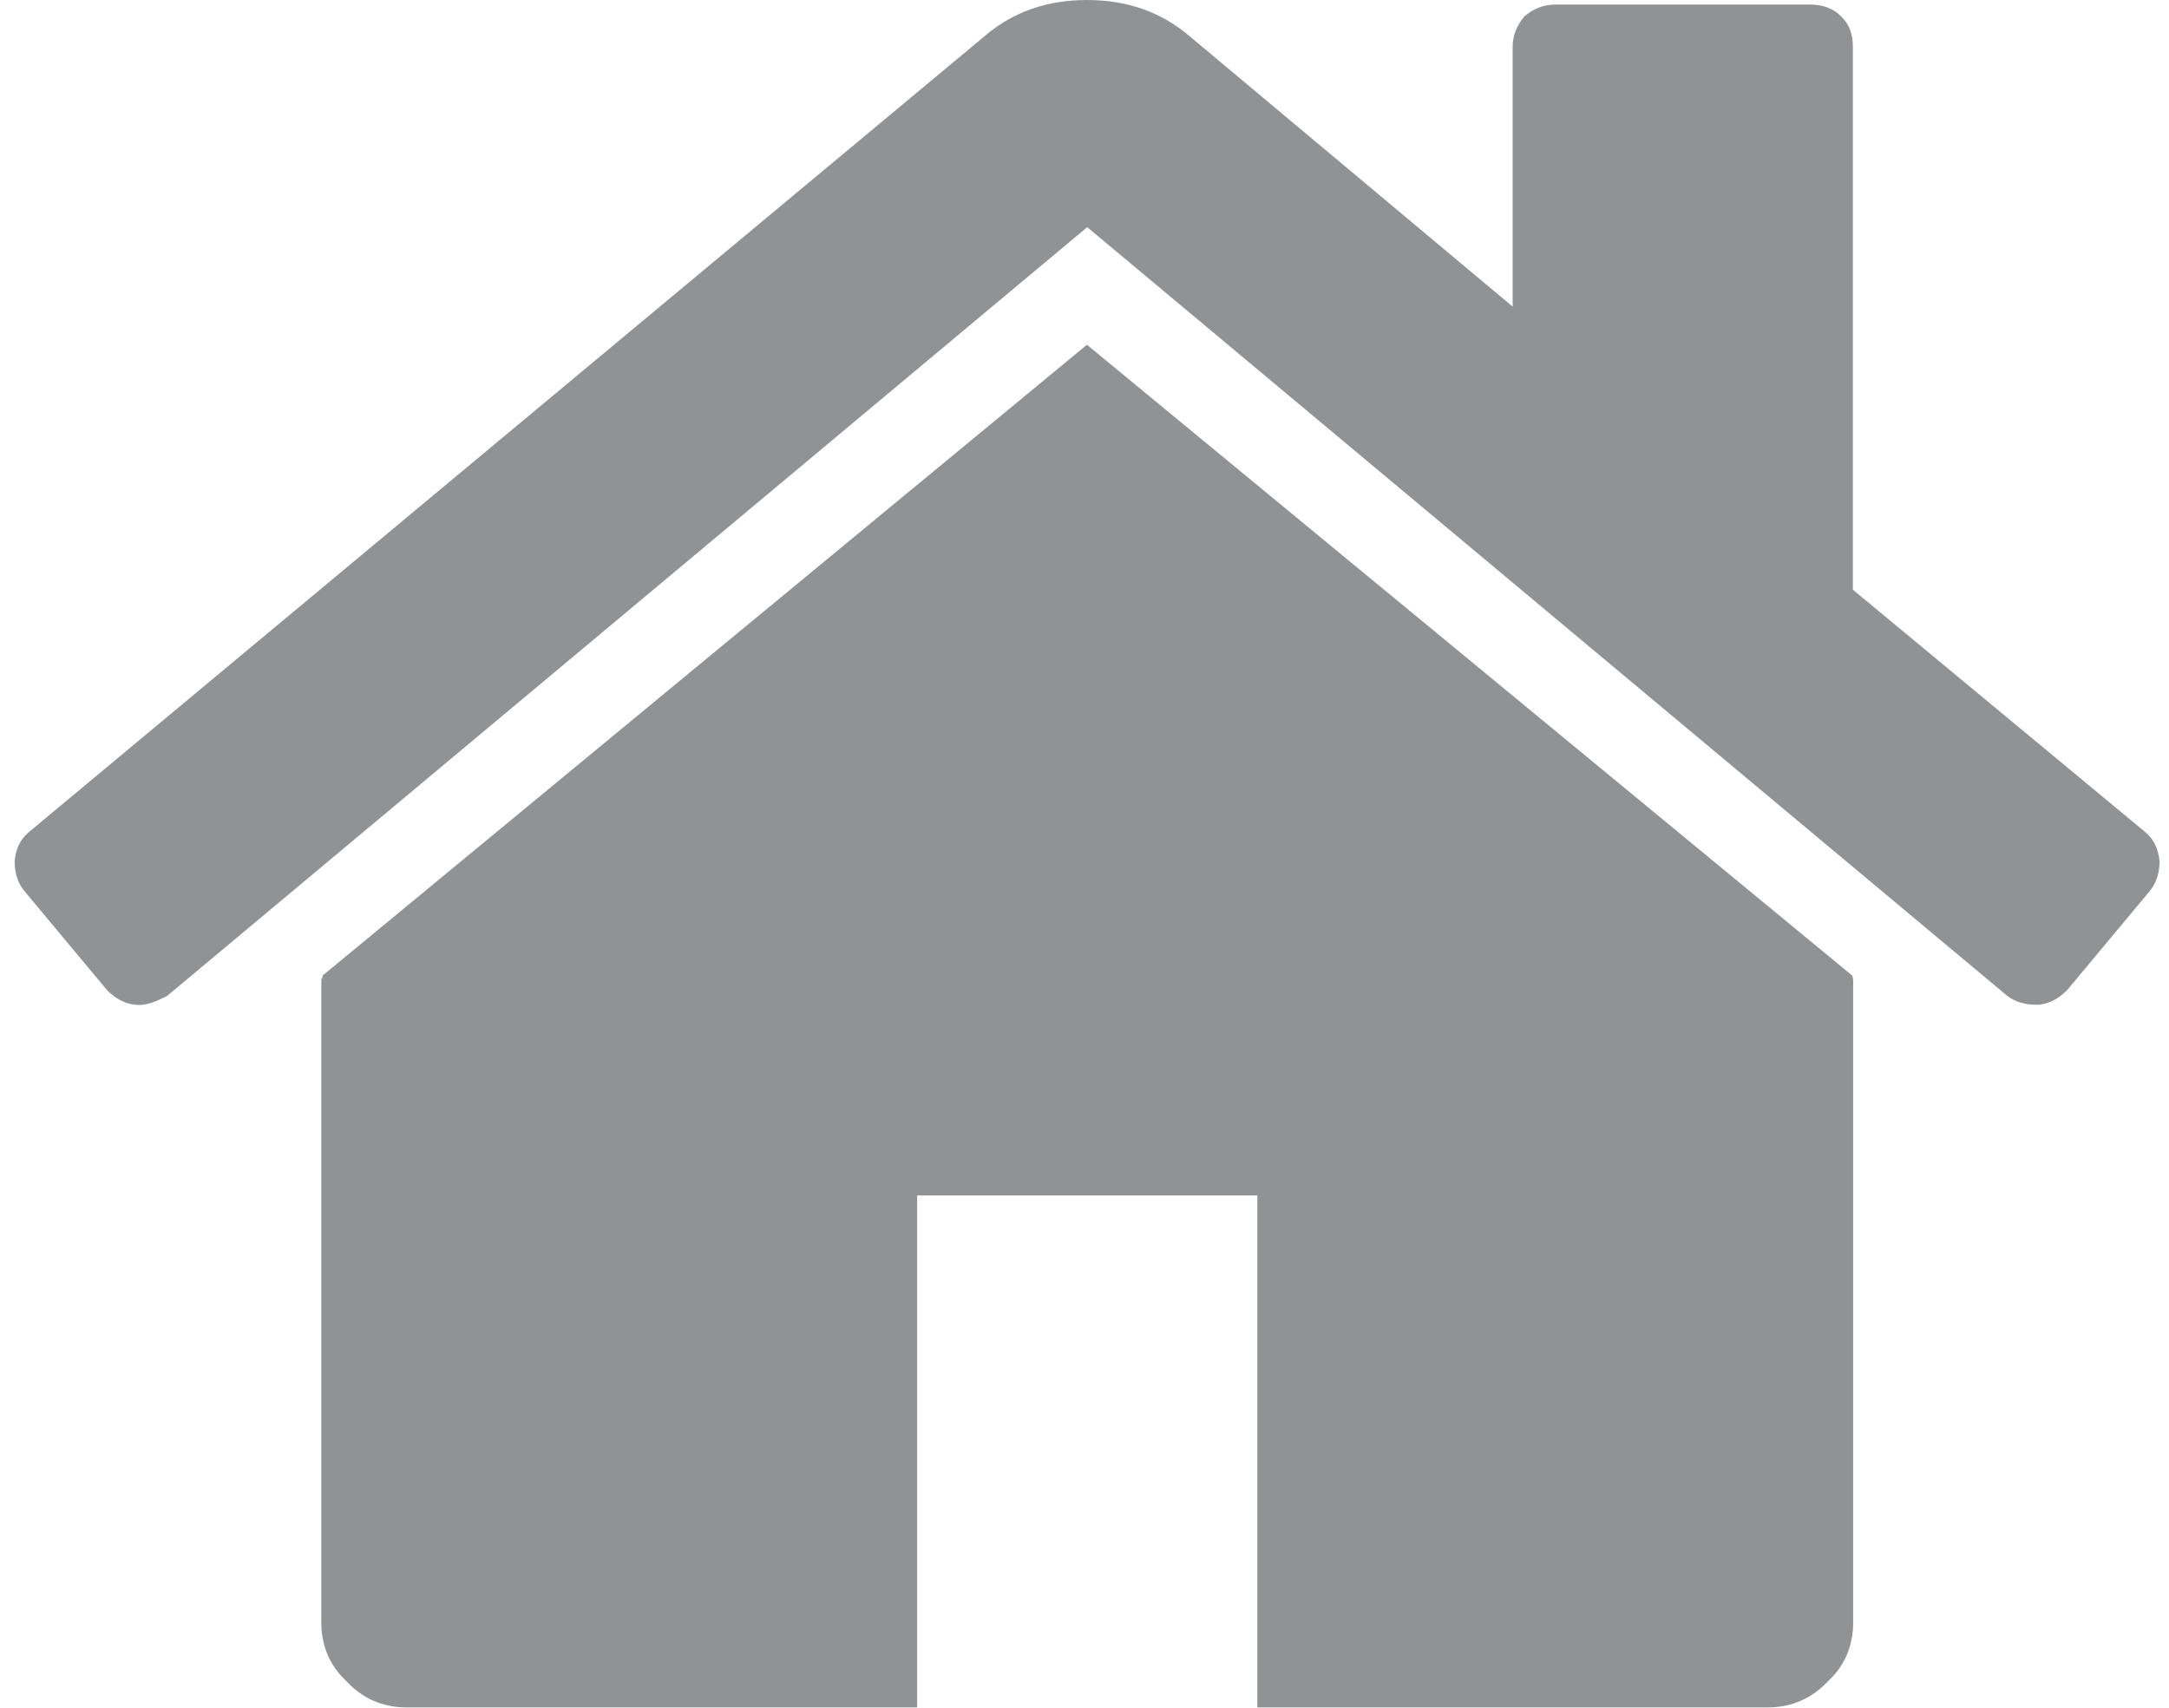
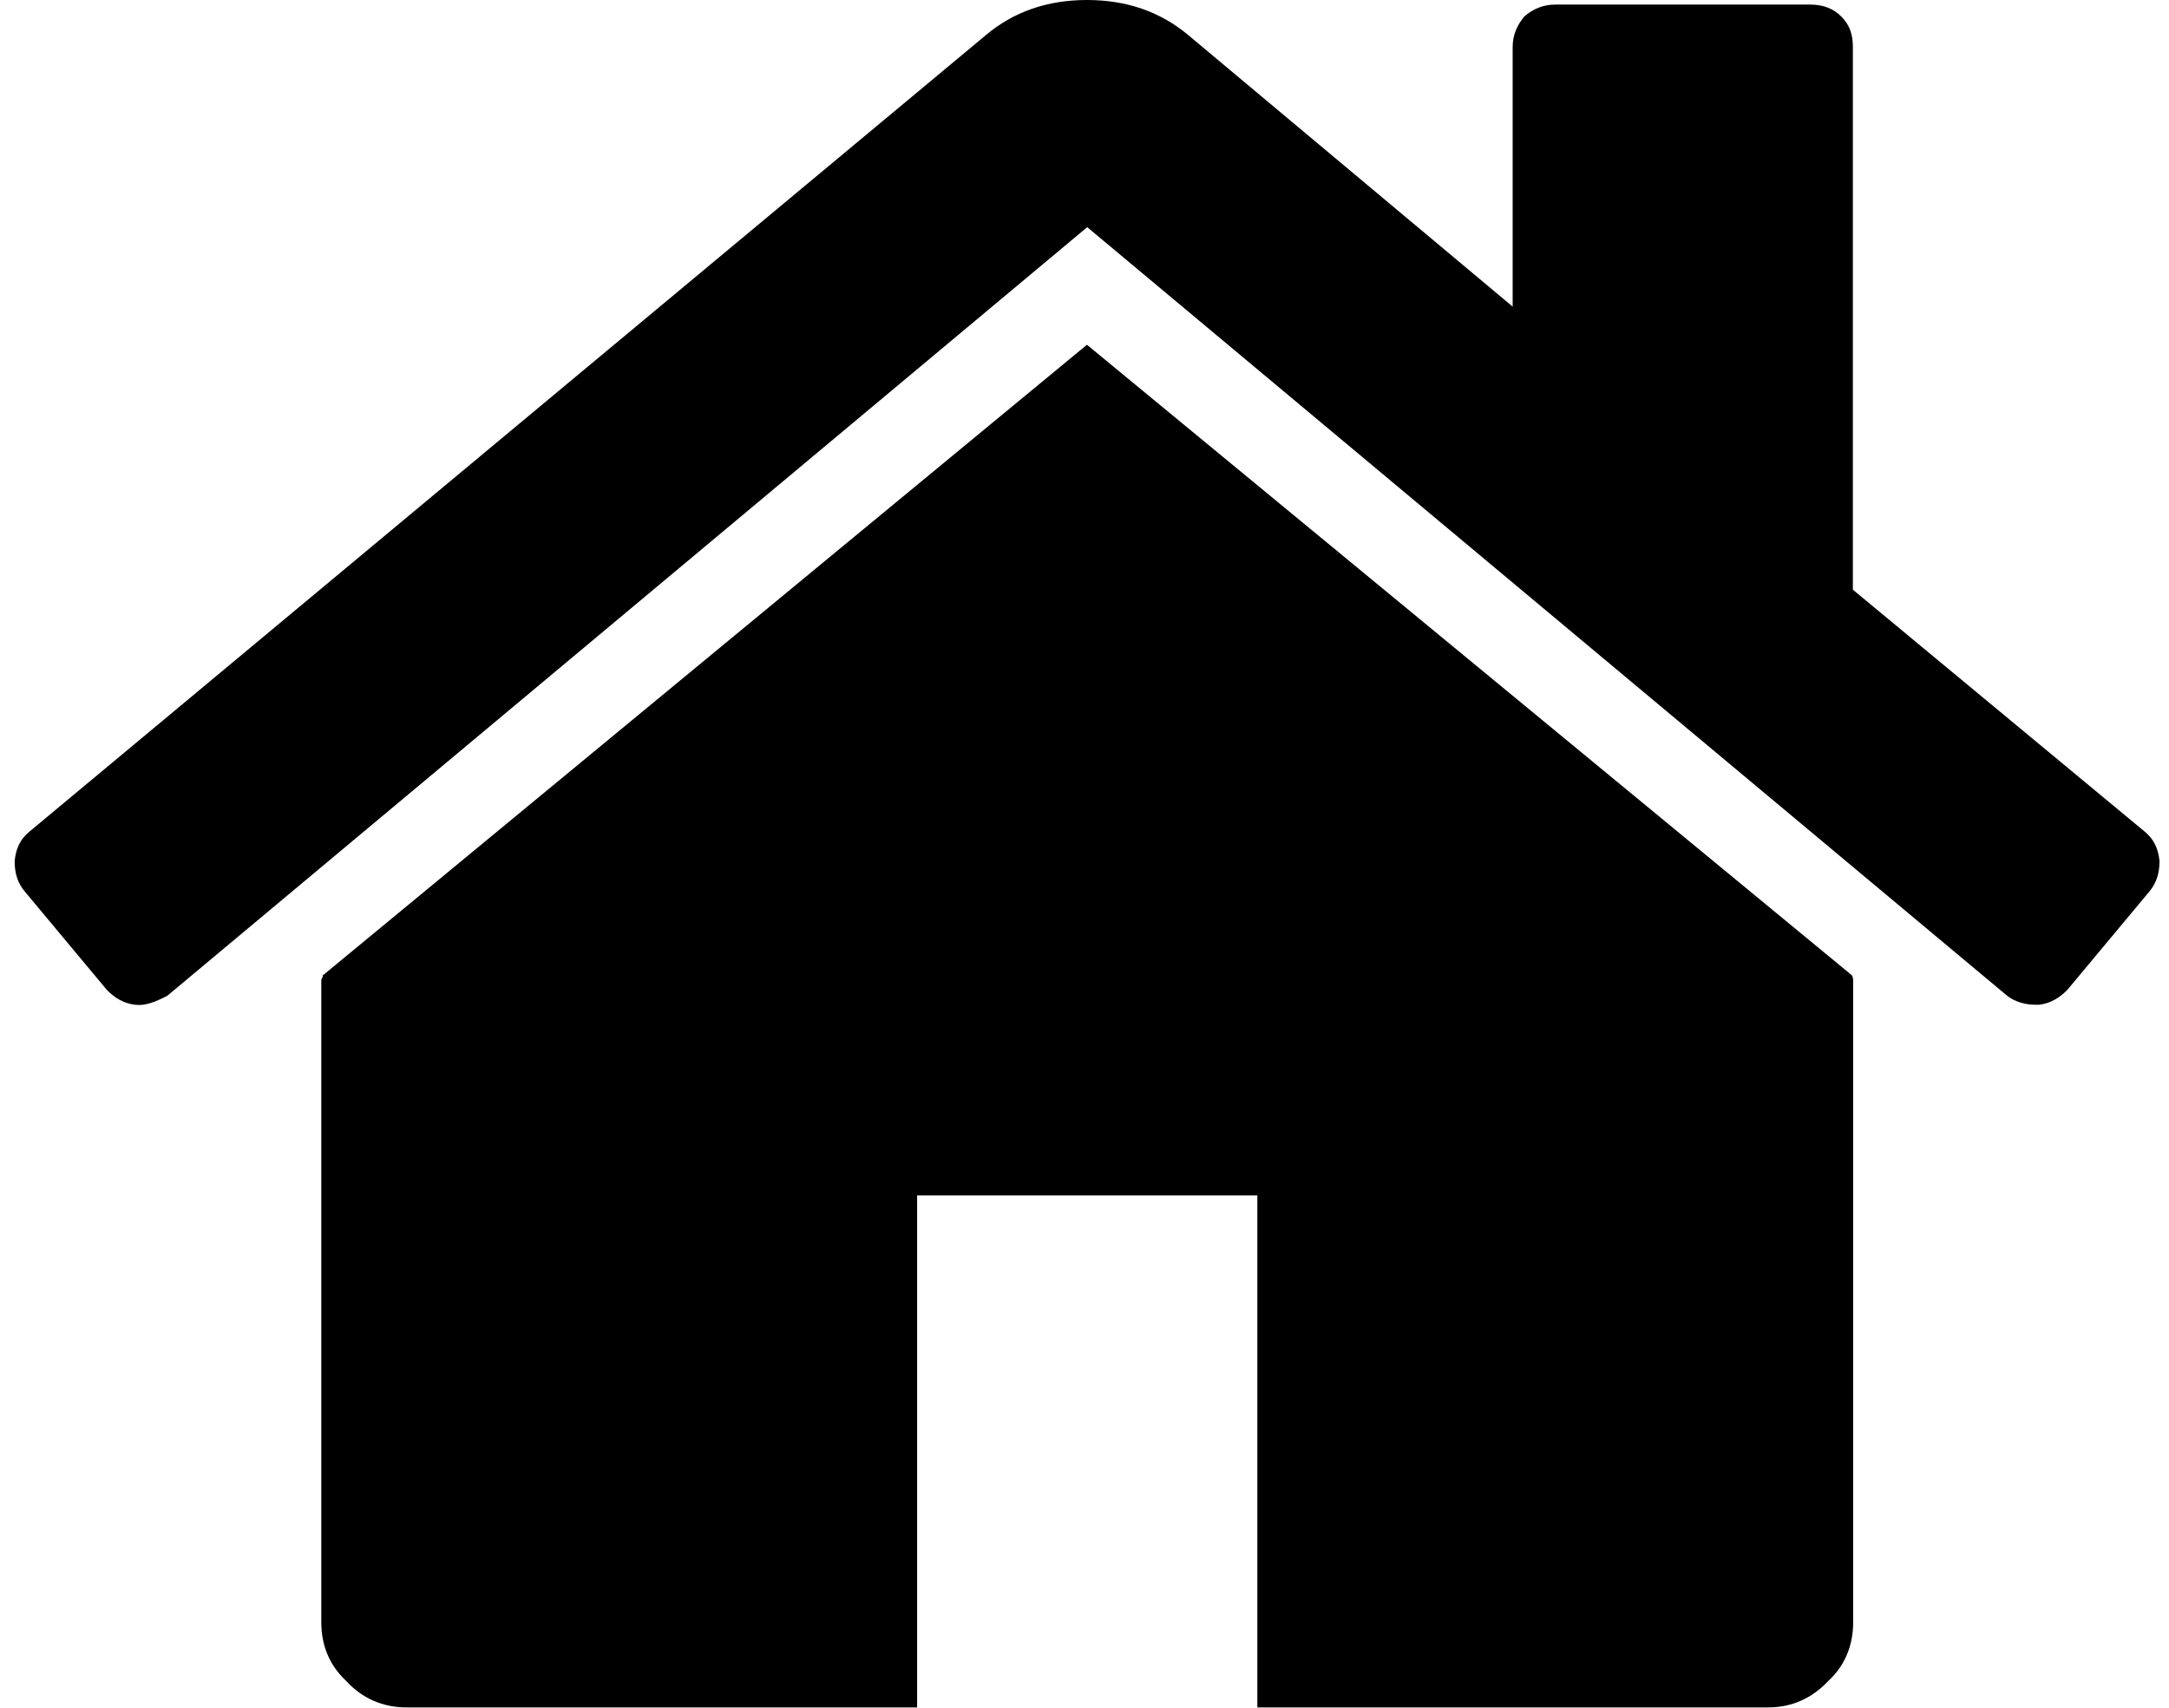
<svg xmlns="http://www.w3.org/2000/svg" version="1.1" id="Слой_1" x="0px" y="0px" viewBox="0 0 756.1 595.3" style="enable-background:new 0 0 756.1 595.3;" xml:space="preserve">
-   <style type="text/css">
- 	.st0{fill:#919293;}
- </style>
  <g id="Слой_x0020_1">
    <g id="_324361968">
-       <path class="st0" d="M378.9,120.2L112.5,340.1c0,0.5,0,0.5-0.5,1.5c0,0.5,0,1,0,1v223c0,7.7,2.6,14.8,8.7,20.5    c5.6,6.1,12.8,9.2,21,9.2h178V416.8h118.6v178.5h178c8.2,0,15.3-3.1,21-9.2c6.1-5.6,8.7-12.8,8.7-20.5v-223c0-1,0-2-0.5-2.6    L378.9,120.2z" />
-       <path class="st0" d="M747.7,290l-101.8-84.4V16.4c0-4.1-1-7.7-4.1-10.7c-2.6-2.6-6.1-4.1-10.7-4.1h-89c-4.1,0-7.7,1.5-10.7,4.1    c-2.6,3.1-4.1,6.6-4.1,10.7v90.5l-113-94.6C404.5,4.1,392.8,0,378.9,0c-13.8,0-25.6,4.1-35.3,12.3L10.2,290    c-3.1,2.6-4.6,5.6-5.1,10.2c0,4.1,1,7.7,3.6,10.7l28.6,34.3c2.6,2.6,5.6,4.6,9.7,5.1c3.6,0.5,7.2-1,11.3-3.1l320.7-268l320.7,268    c2.6,2,6.1,3.1,9.7,3.1h1.5c4.1-0.5,7.2-2.6,9.7-5.1l28.6-34.3c2.6-3.1,3.6-6.6,3.6-10.7C752.3,295.6,750.7,292.5,747.7,290z" />
+       <path d="M378.9,120.2L112.5,340.1c0,0.5,0,0.5-0.5,1.5c0,0.5,0,1,0,1v223c0,7.7,2.6,14.8,8.7,20.5    c5.6,6.1,12.8,9.2,21,9.2h178V416.8h118.6v178.5h178c8.2,0,15.3-3.1,21-9.2c6.1-5.6,8.7-12.8,8.7-20.5v-223c0-1,0-2-0.5-2.6    L378.9,120.2z" />
+       <path d="M747.7,290l-101.8-84.4V16.4c0-4.1-1-7.7-4.1-10.7c-2.6-2.6-6.1-4.1-10.7-4.1h-89c-4.1,0-7.7,1.5-10.7,4.1    c-2.6,3.1-4.1,6.6-4.1,10.7v90.5l-113-94.6C404.5,4.1,392.8,0,378.9,0c-13.8,0-25.6,4.1-35.3,12.3L10.2,290    c-3.1,2.6-4.6,5.6-5.1,10.2c0,4.1,1,7.7,3.6,10.7l28.6,34.3c2.6,2.6,5.6,4.6,9.7,5.1c3.6,0.5,7.2-1,11.3-3.1l320.7-268l320.7,268    c2.6,2,6.1,3.1,9.7,3.1h1.5c4.1-0.5,7.2-2.6,9.7-5.1l28.6-34.3c2.6-3.1,3.6-6.6,3.6-10.7C752.3,295.6,750.7,292.5,747.7,290z" />
    </g>
  </g>
</svg>
